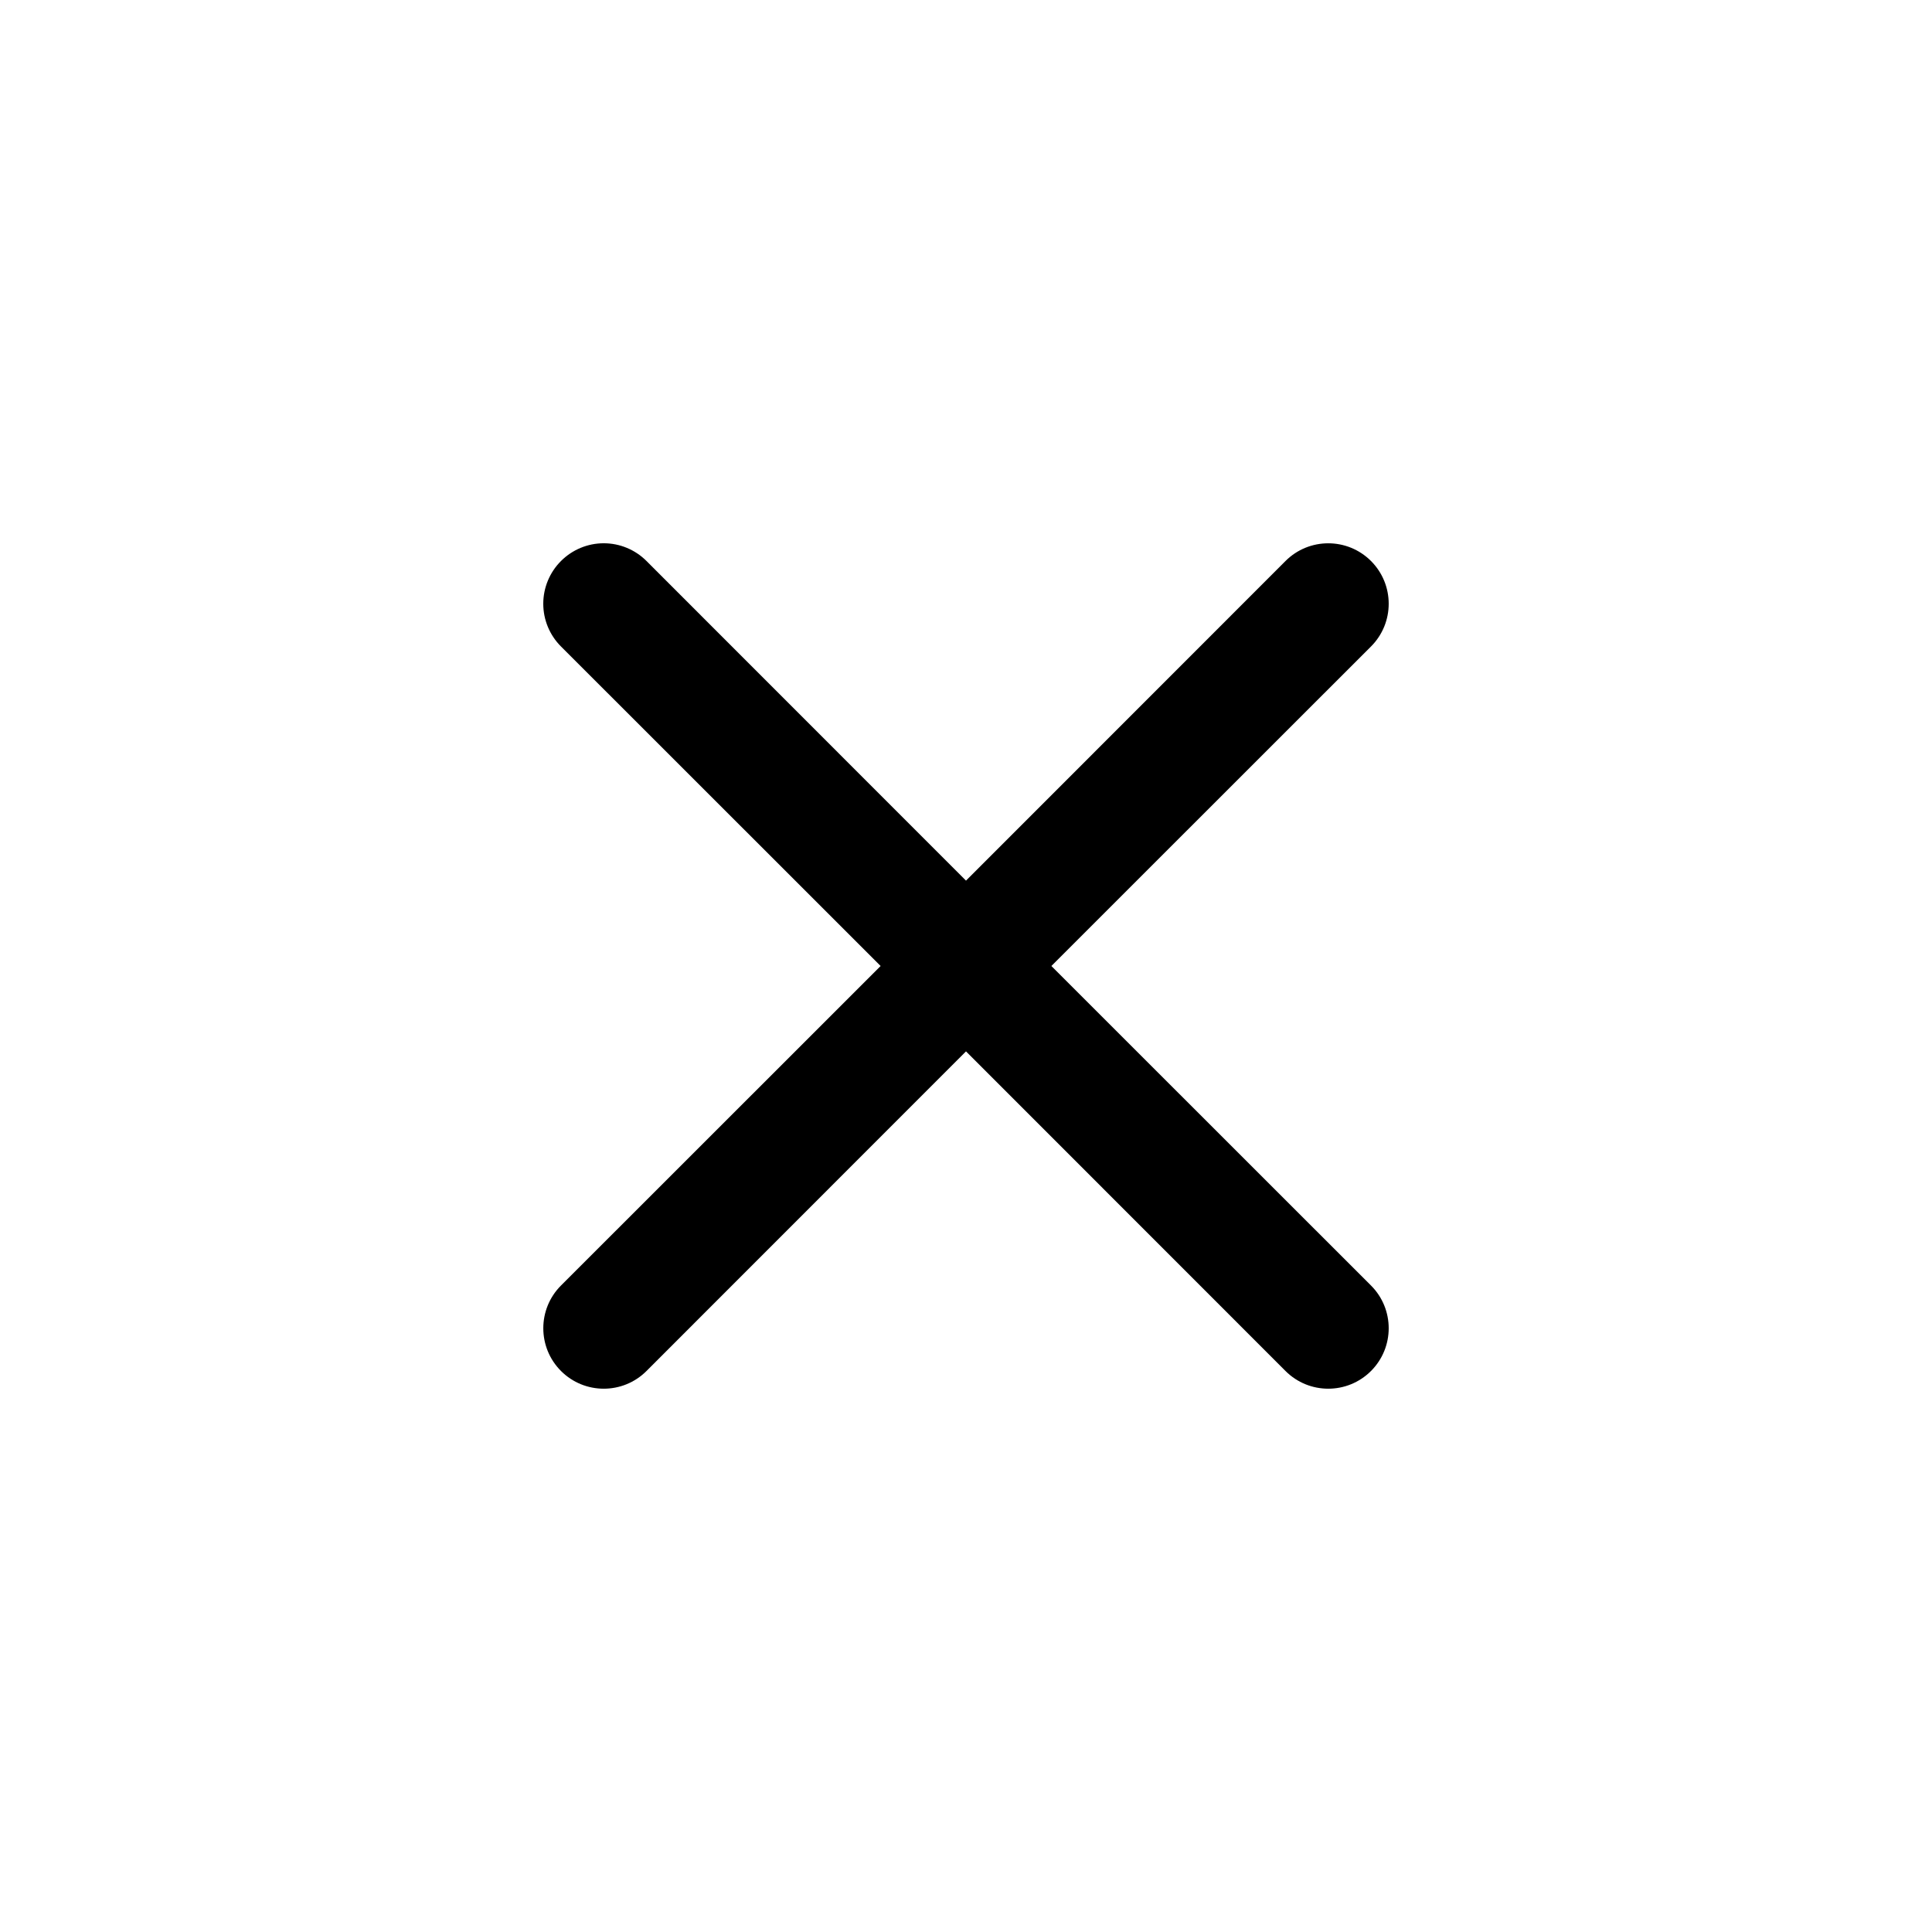
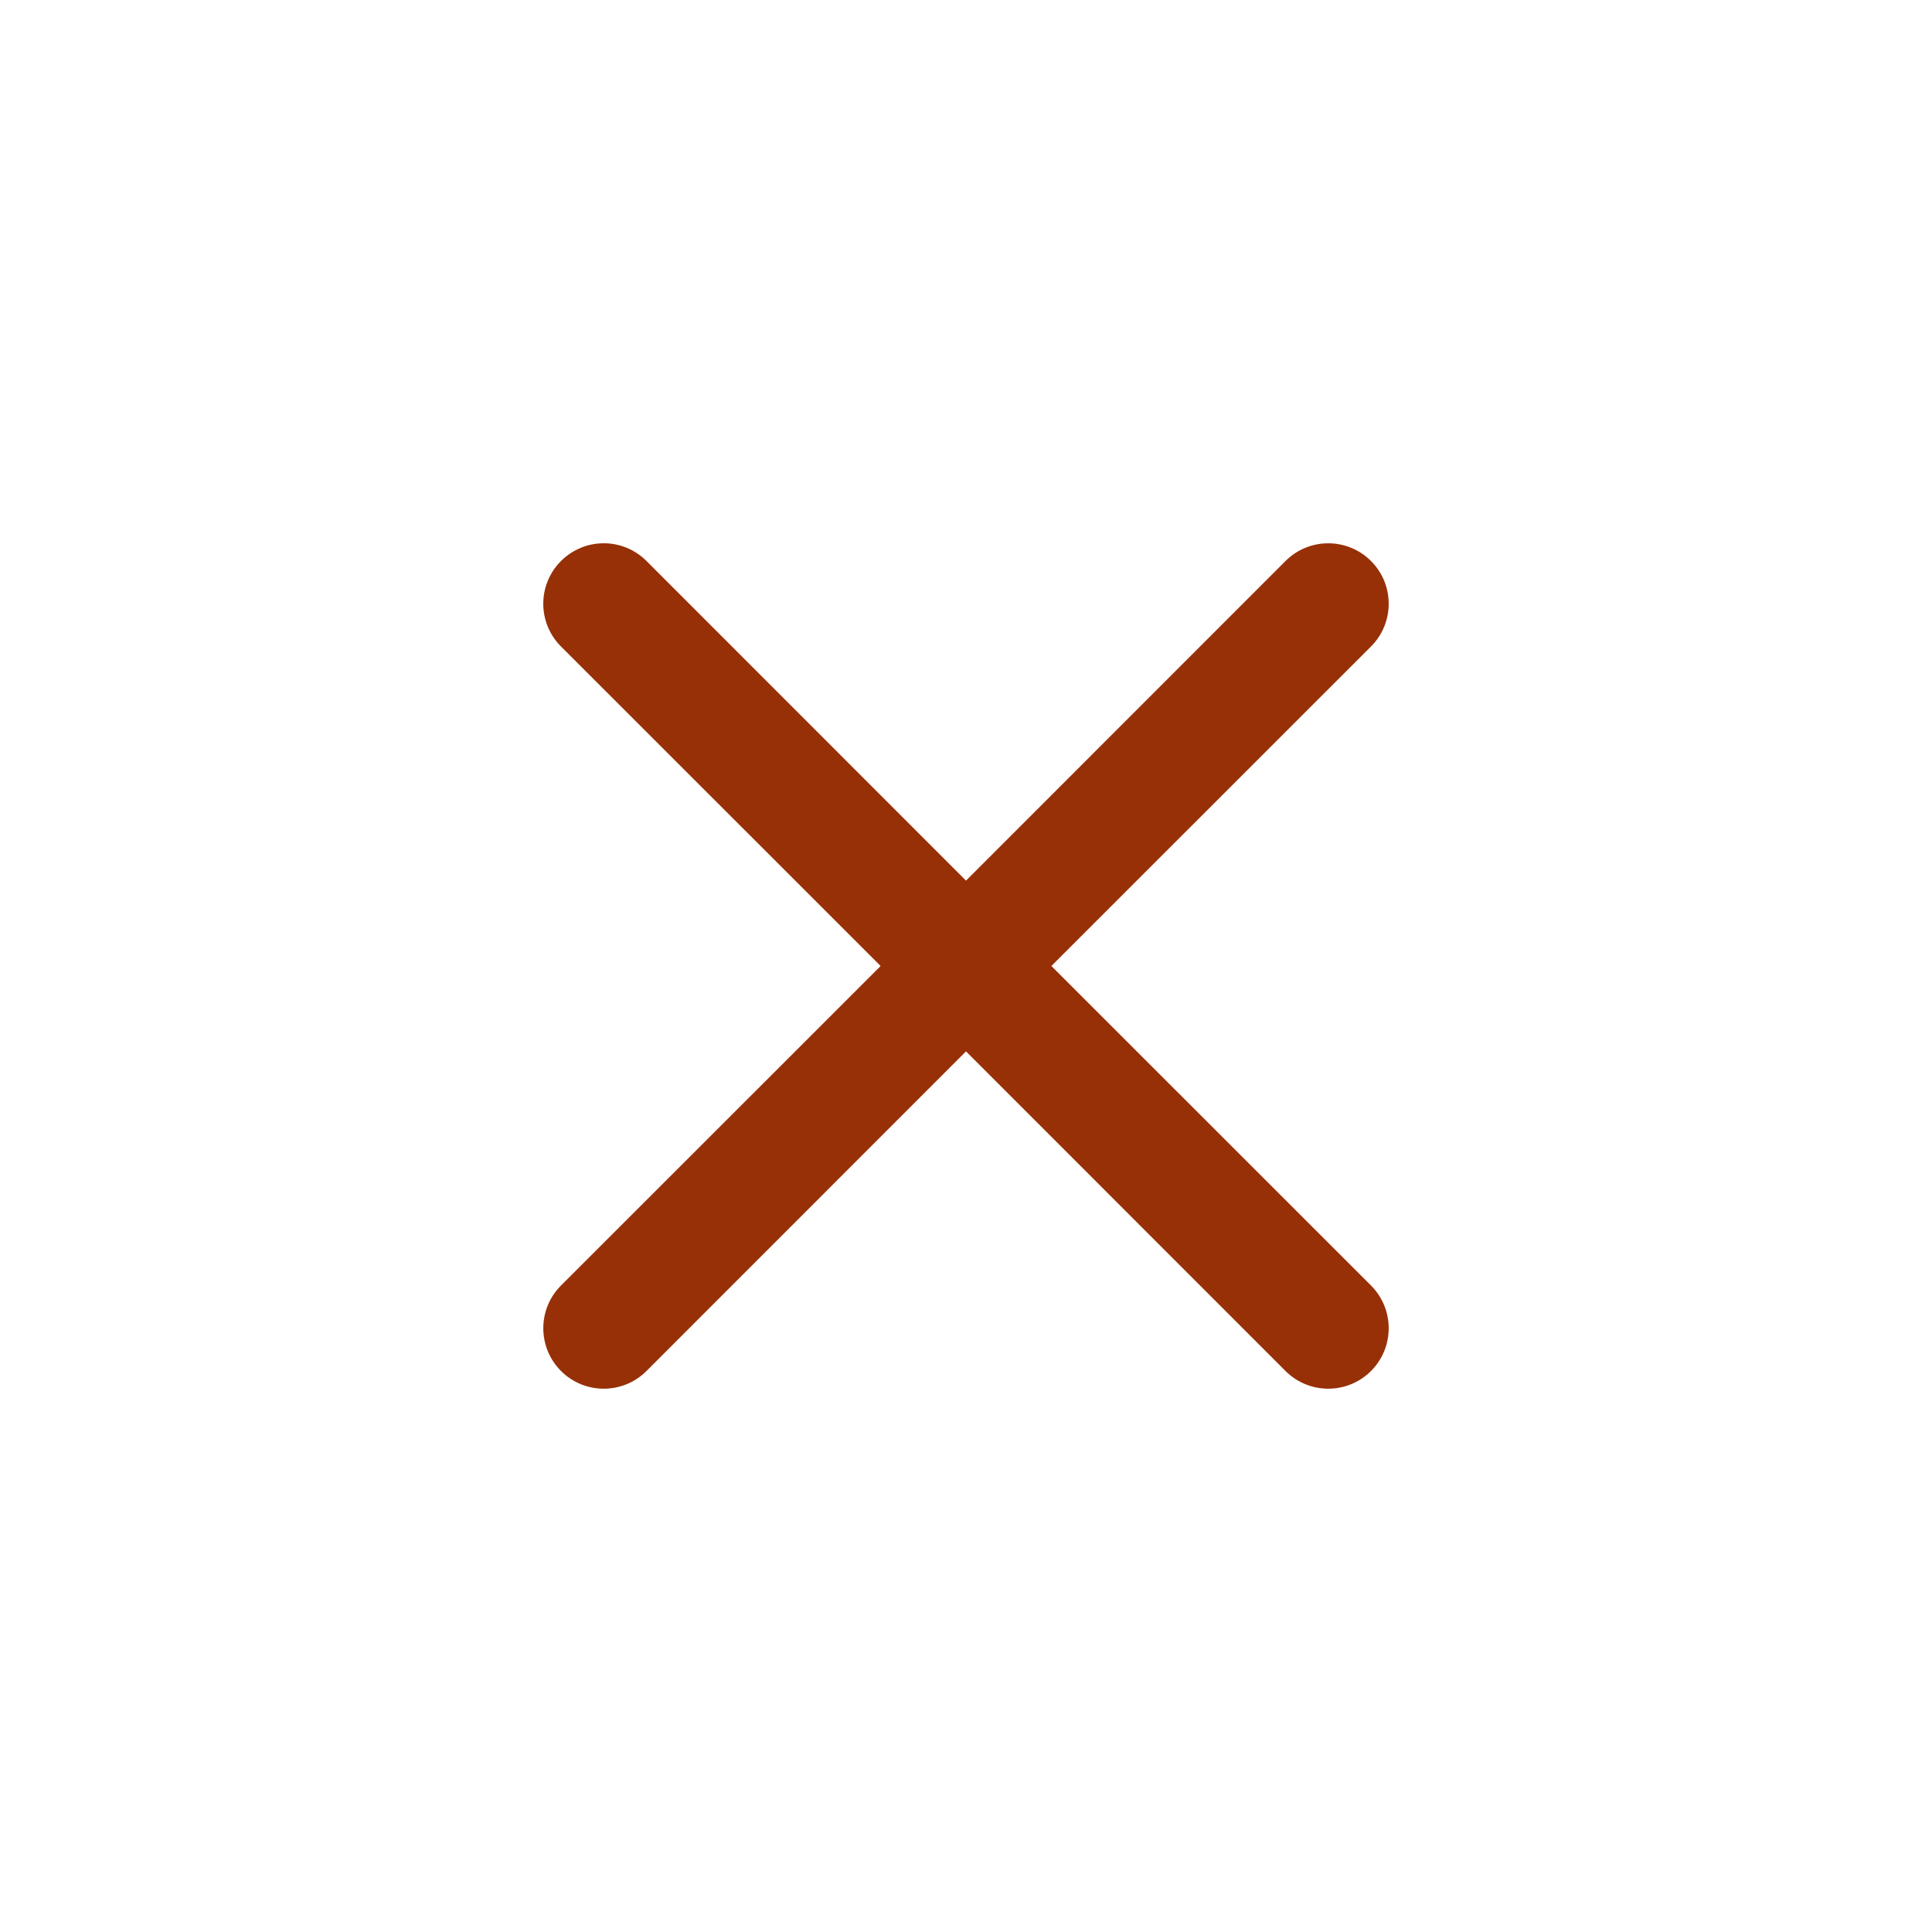
- <svg xmlns="http://www.w3.org/2000/svg" width="16" height="16" fill="currentColor" class="bi bi-x" viewBox="0 0 16 16">
+ <svg xmlns="http://www.w3.org/2000/svg" width="16" height="16" fill="hsl(17deg 91% 31%)" class="bi bi-x" viewBox="0 0 16 16">
  <path d="M4.646 4.646a.5.5 0 0 1 .708 0L8 7.293l2.646-2.647a.5.5 0 0 1 .708.708L8.707 8l2.647 2.646a.5.5 0 0 1-.708.708L8 8.707l-2.646 2.647a.5.5 0 0 1-.708-.708L7.293 8 4.646 5.354a.5.5 0 0 1 0-.708z" />
</svg>
